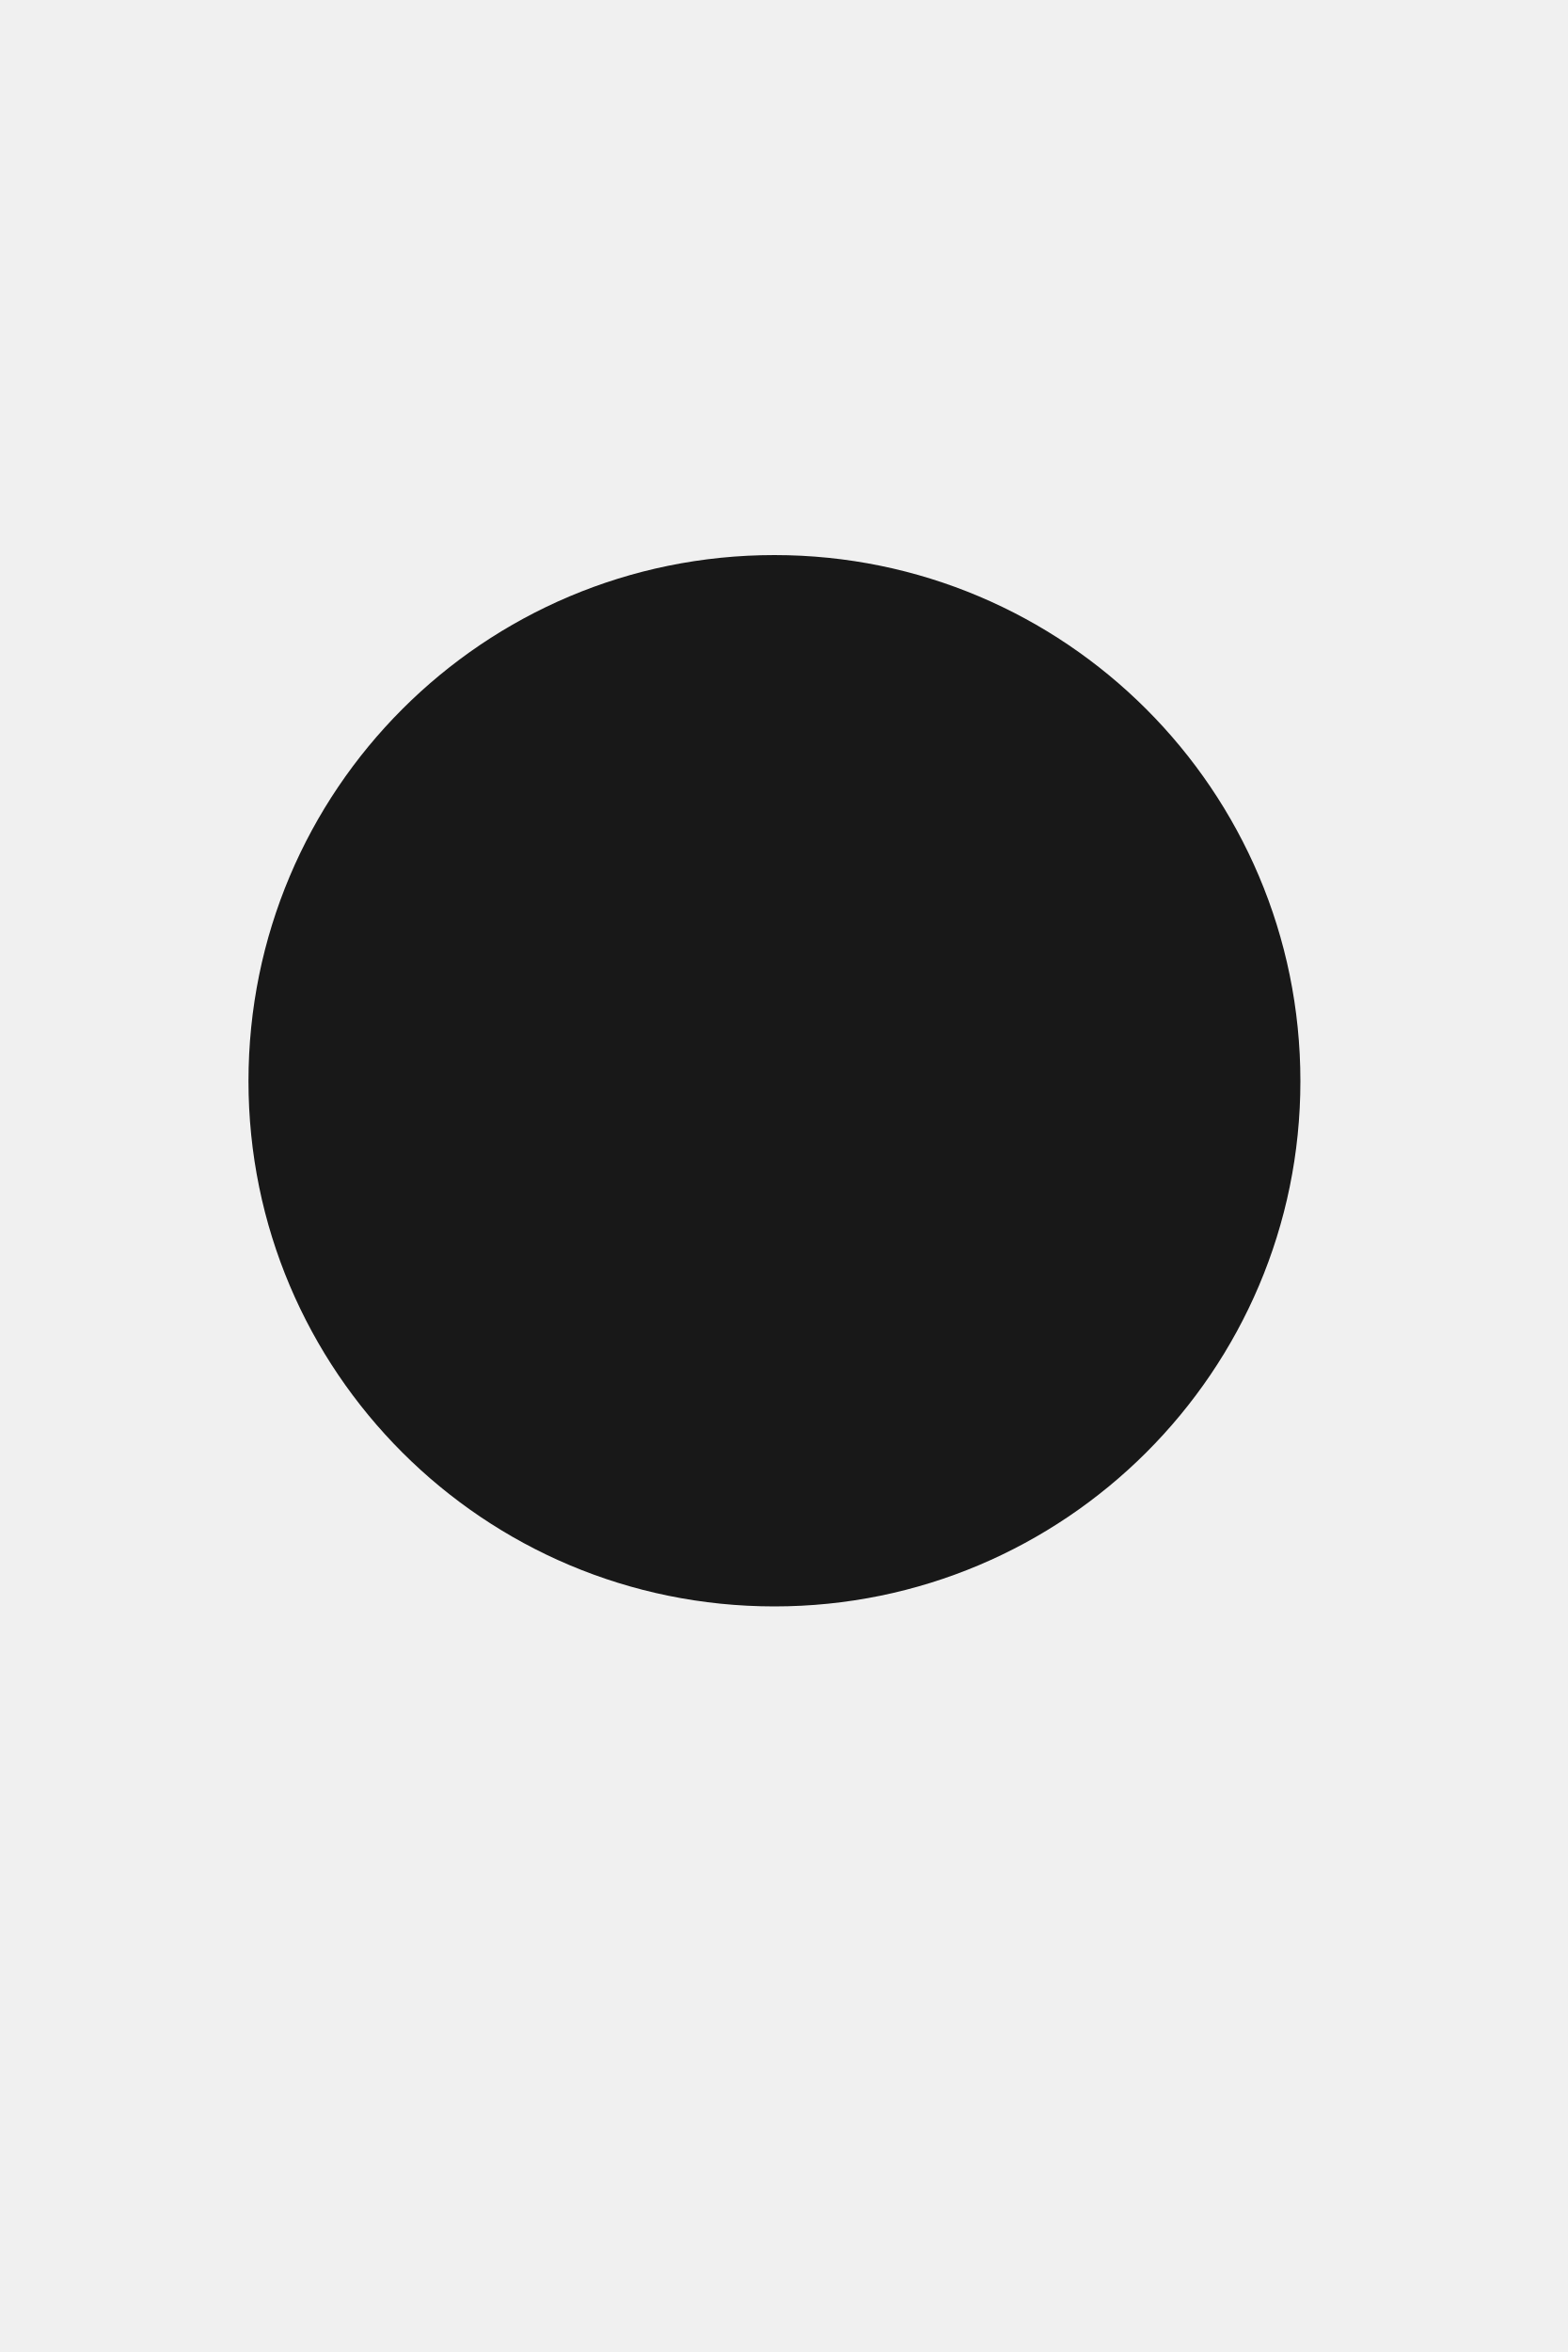
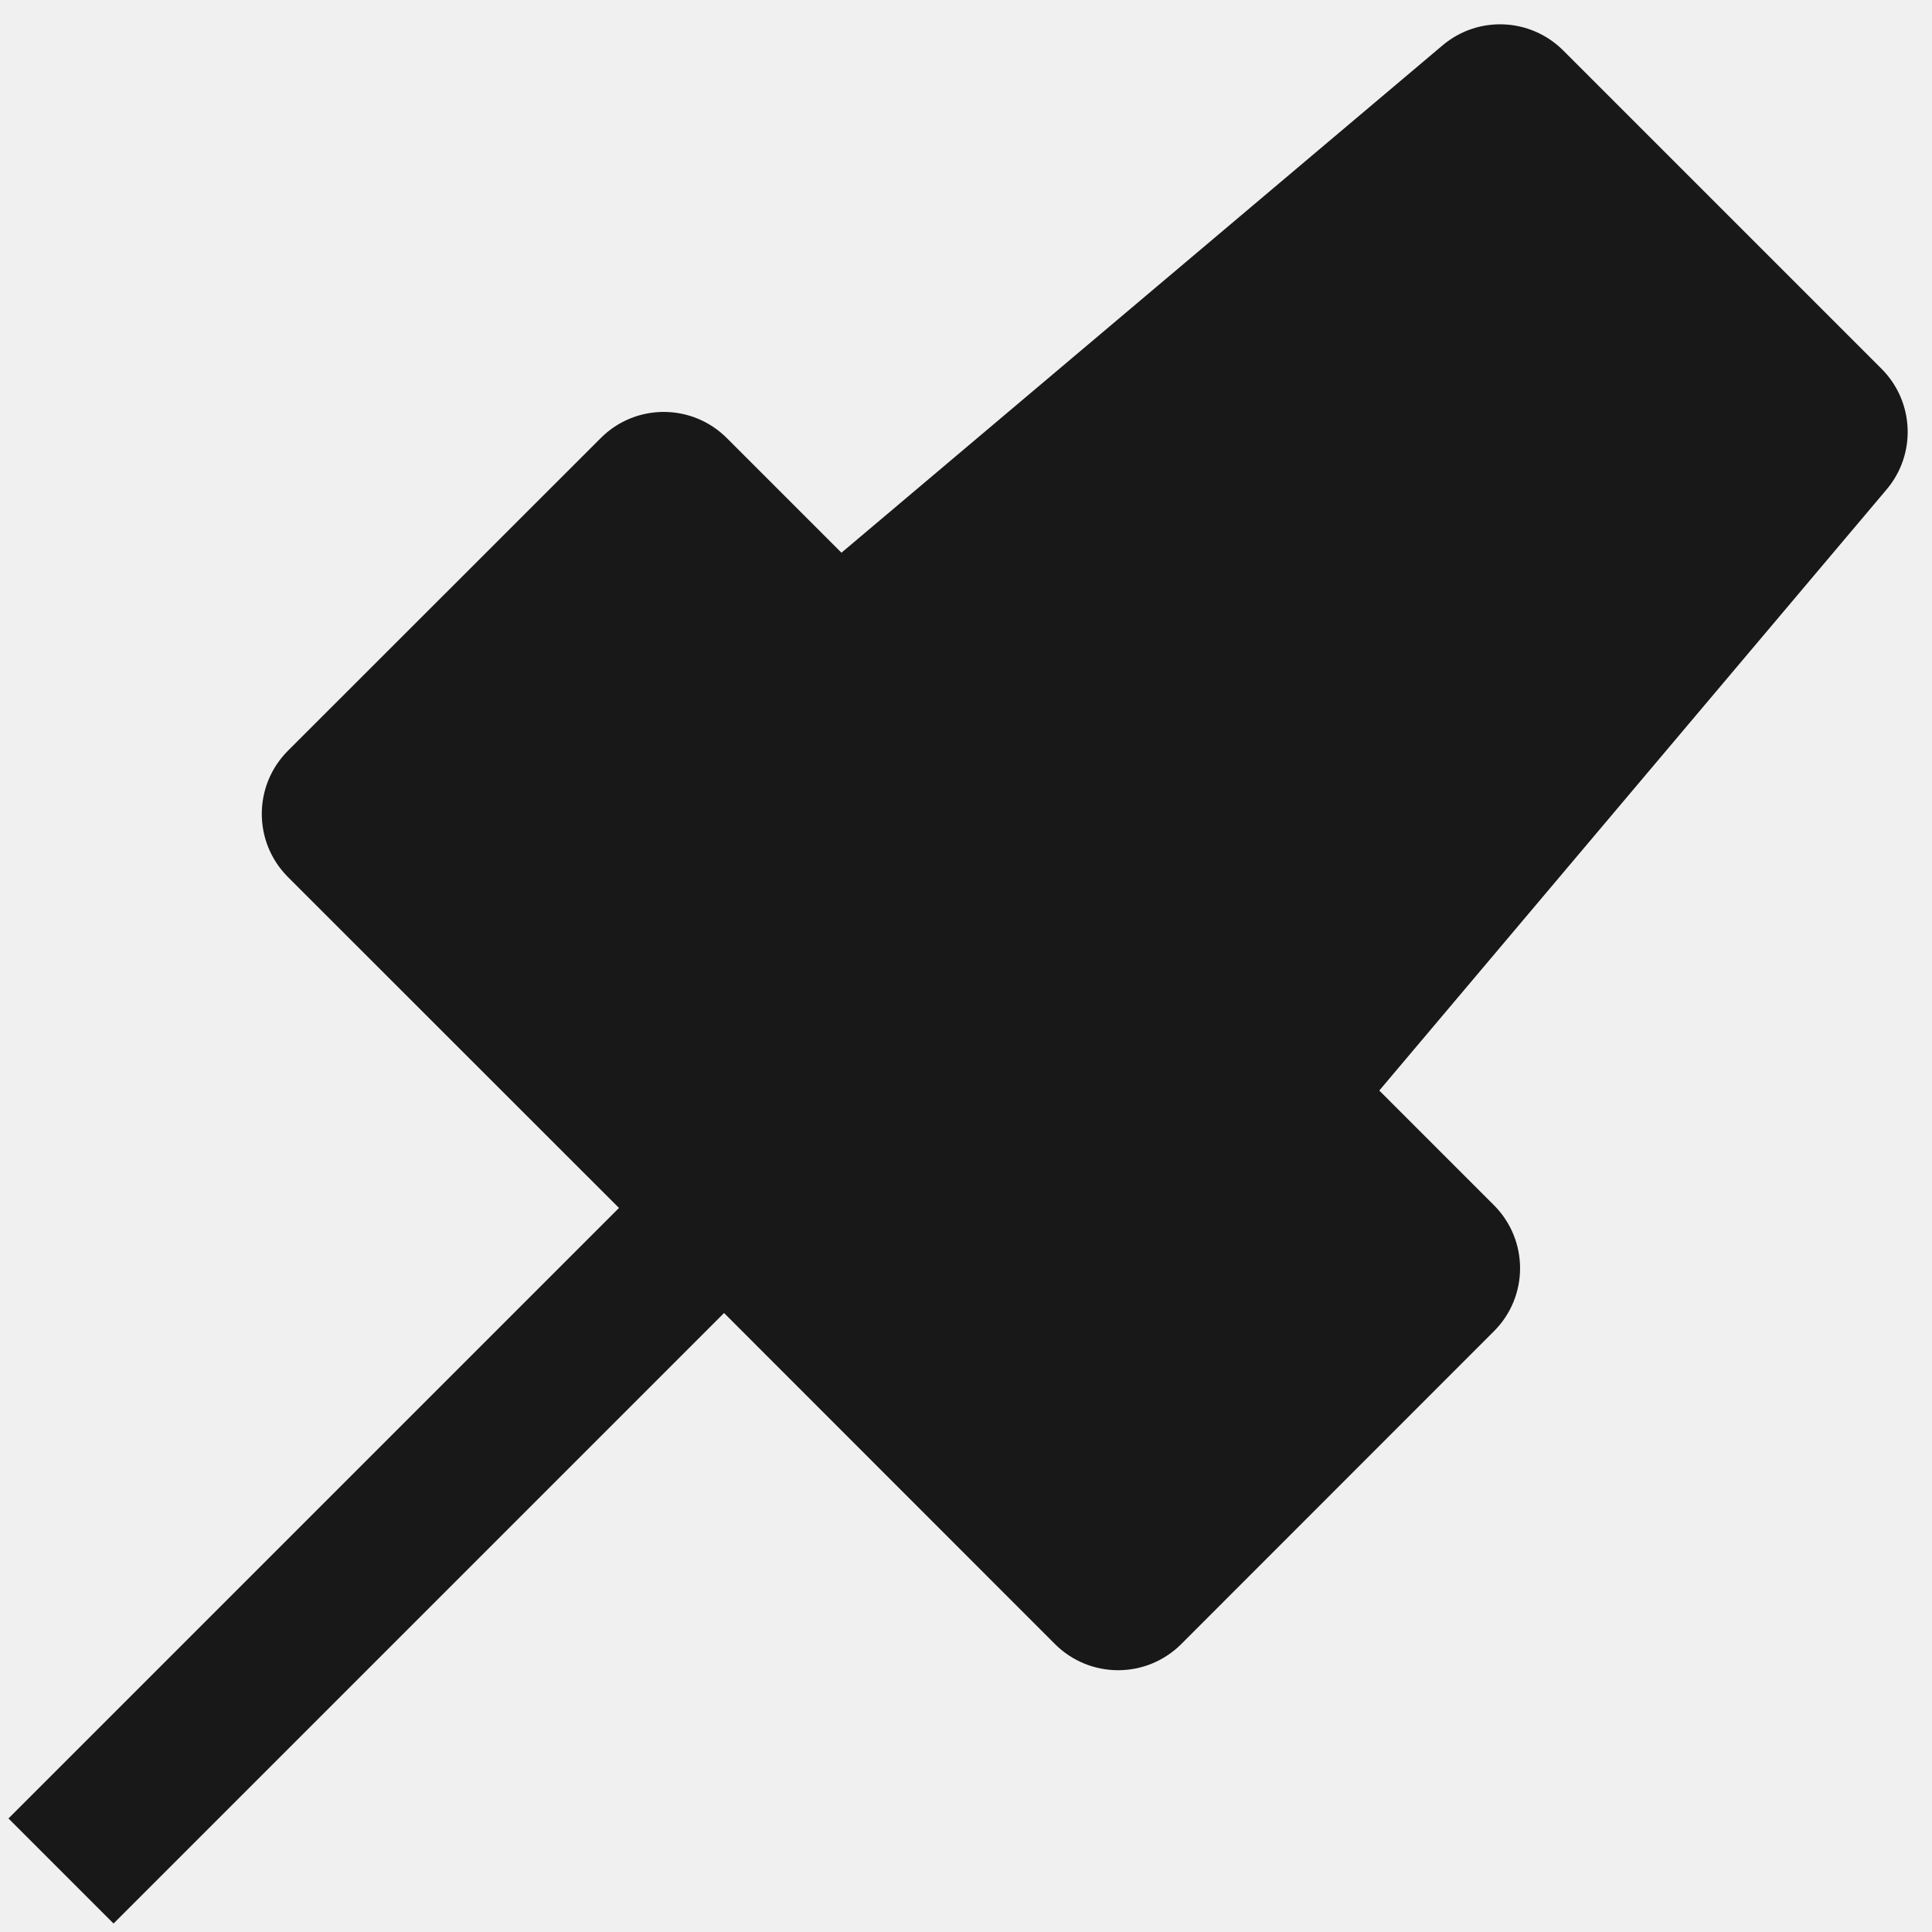
- <svg xmlns="http://www.w3.org/2000/svg" version="1.1" width="2px" height="3px">
+ <svg xmlns="http://www.w3.org/2000/svg" version="1.1" width="13px" height="13px">
  <defs>
    <pattern id="BGPattern" patternUnits="userSpaceOnUse" alignment="0 0" imageRepeat="None" />
-     <mask fill="white" id="Clip1290">
-       <path d="M 0.988 2.049  C 0.617 2.049  0.317 1.749  0.317 1.379  C 0.317 1.008  0.617 0.708  0.988 0.708  C 1.358 0.708  1.659 1.008  1.659 1.379  C 1.659 1.749  1.358 2.049  0.988 2.049  Z " fill-rule="evenodd" />
+     <mask fill="white" id="Clip777">
+       <path d="M 12.661 2.482  L 10.518 0.339  C 10.297 0.119  9.945 0.104  9.707 0.305  L 5.662 3.719  L 4.891 2.948  C 4.656 2.713  4.276 2.713  4.042 2.948  L 1.937 5.052  C 1.703 5.287  1.703 5.666  1.937 5.901  L 4.165 8.128  L 0.057 12.236  L 0.764 12.943  L 4.872 8.835  L 7.099 11.063  C 7.334 11.297  7.713 11.297  7.948 11.063  L 10.052 8.958  C 10.287 8.724  10.287 8.344  10.052 8.109  L 9.281 7.338  L 12.695 3.293  C 12.896 3.055  12.881 2.703  12.661 2.482  Z " fill-rule="evenodd" />
    </mask>
  </defs>
-   <g transform="matrix(1 0 0 1 -201 -783 )">
-     <path d="M 0.988 2.049  C 0.617 2.049  0.317 1.749  0.317 1.379  C 0.317 1.008  0.617 0.708  0.988 0.708  C 1.358 0.708  1.659 1.008  1.659 1.379  C 1.659 1.749  1.358 2.049  0.988 2.049  Z " fill-rule="nonzero" fill="rgba(0, 0, 0, 0.898)" stroke="none" transform="matrix(1 0 0 1 201 783 )" class="fill" />
-     <path d="M 0.988 2.049  C 0.617 2.049  0.317 1.749  0.317 1.379  C 0.317 1.008  0.617 0.708  0.988 0.708  C 1.358 0.708  1.659 1.008  1.659 1.379  C 1.659 1.749  1.358 2.049  0.988 2.049  Z " stroke-width="0" stroke-dasharray="0" stroke="rgba(255, 255, 255, 0)" fill="none" transform="matrix(1 0 0 1 201 783 )" class="stroke" mask="url(#Clip1290)" />
+   <g transform="matrix(1 0 0 1 -534 -180 )">
+     <path d="M 12.661 2.482  L 10.518 0.339  C 10.297 0.119  9.945 0.104  9.707 0.305  L 5.662 3.719  L 4.891 2.948  C 4.656 2.713  4.276 2.713  4.042 2.948  L 1.937 5.052  C 1.703 5.287  1.703 5.666  1.937 5.901  L 4.165 8.128  L 0.057 12.236  L 0.764 12.943  L 4.872 8.835  L 7.099 11.063  C 7.334 11.297  7.713 11.297  7.948 11.063  L 10.052 8.958  C 10.287 8.724  10.287 8.344  10.052 8.109  L 9.281 7.338  L 12.695 3.293  C 12.896 3.055  12.881 2.703  12.661 2.482  Z " fill-rule="nonzero" fill="rgba(0, 0, 0, 0.898)" stroke="none" transform="matrix(1 0 0 1 534 180 )" class="fill" />
+     <path d="M 12.661 2.482  L 10.518 0.339  C 10.297 0.119  9.945 0.104  9.707 0.305  L 5.662 3.719  L 4.891 2.948  C 4.656 2.713  4.276 2.713  4.042 2.948  L 1.937 5.052  C 1.703 5.287  1.703 5.666  1.937 5.901  L 4.165 8.128  L 0.057 12.236  L 0.764 12.943  L 4.872 8.835  L 7.099 11.063  C 7.334 11.297  7.713 11.297  7.948 11.063  L 10.052 8.958  C 10.287 8.724  10.287 8.344  10.052 8.109  L 9.281 7.338  L 12.695 3.293  C 12.896 3.055  12.881 2.703  12.661 2.482  Z " stroke-width="0" stroke-dasharray="0" stroke="rgba(255, 255, 255, 0)" fill="none" transform="matrix(1 0 0 1 534 180 )" class="stroke" mask="url(#Clip777)" />
  </g>
</svg>
